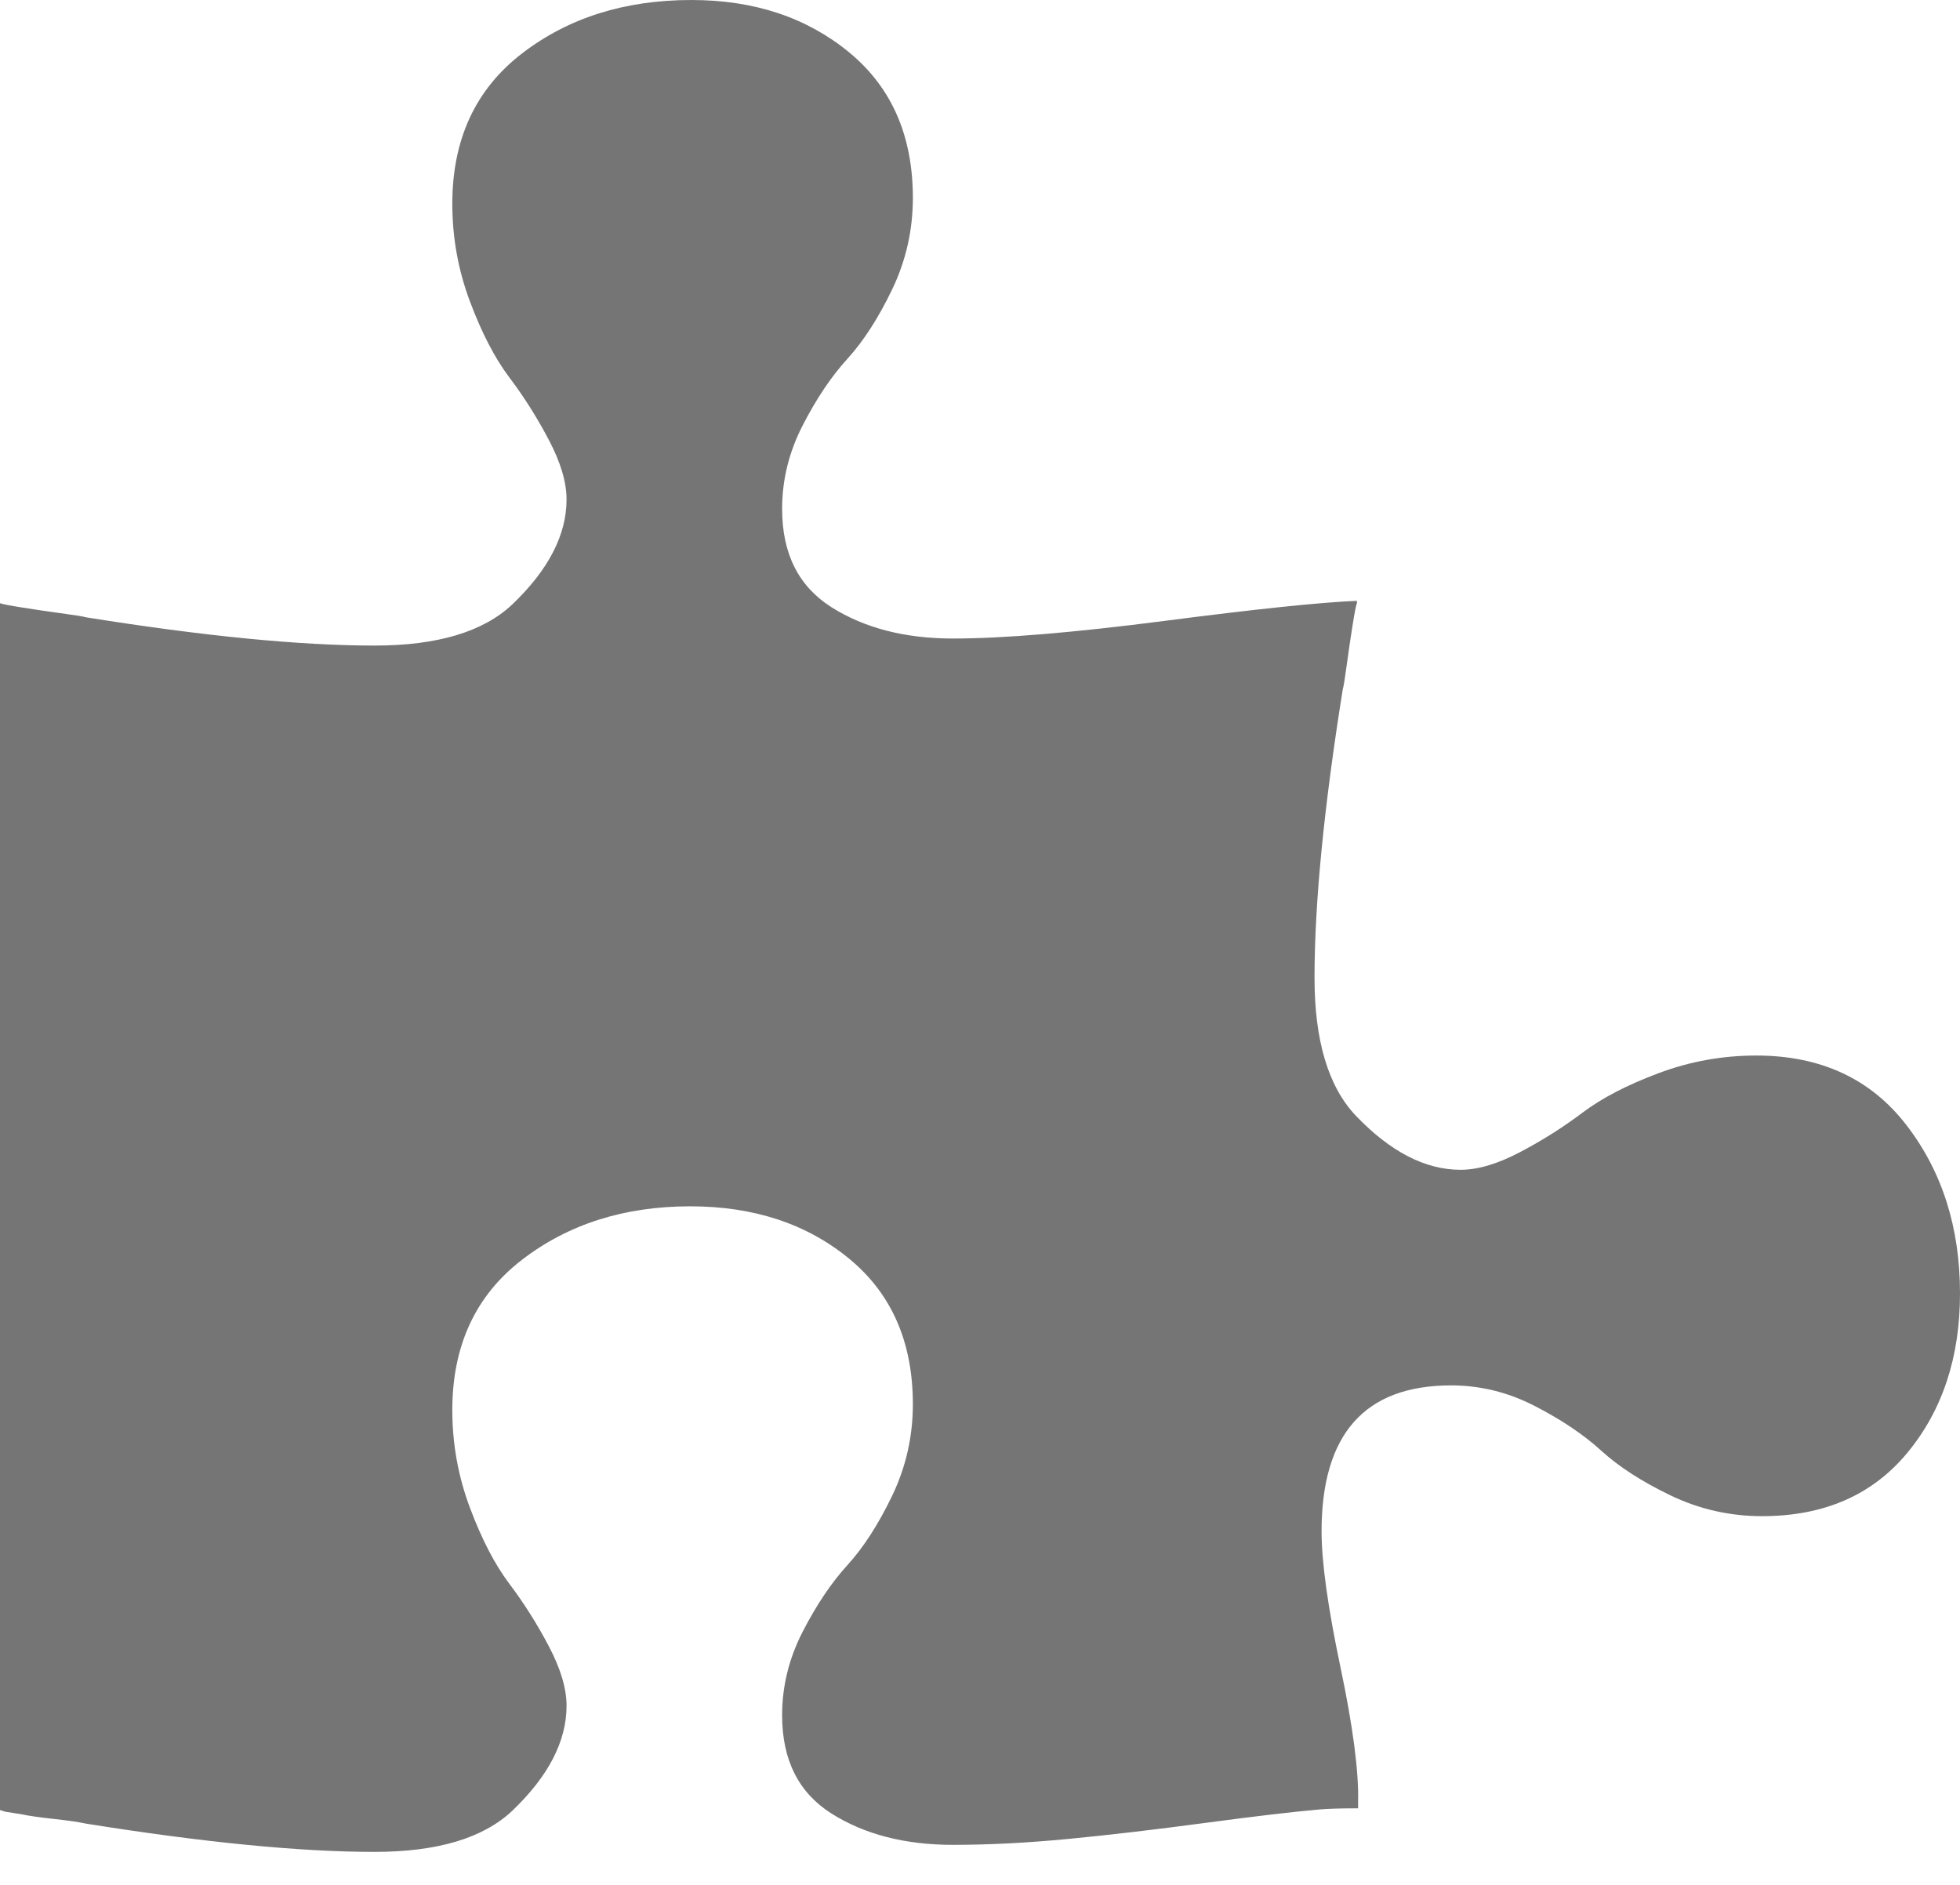
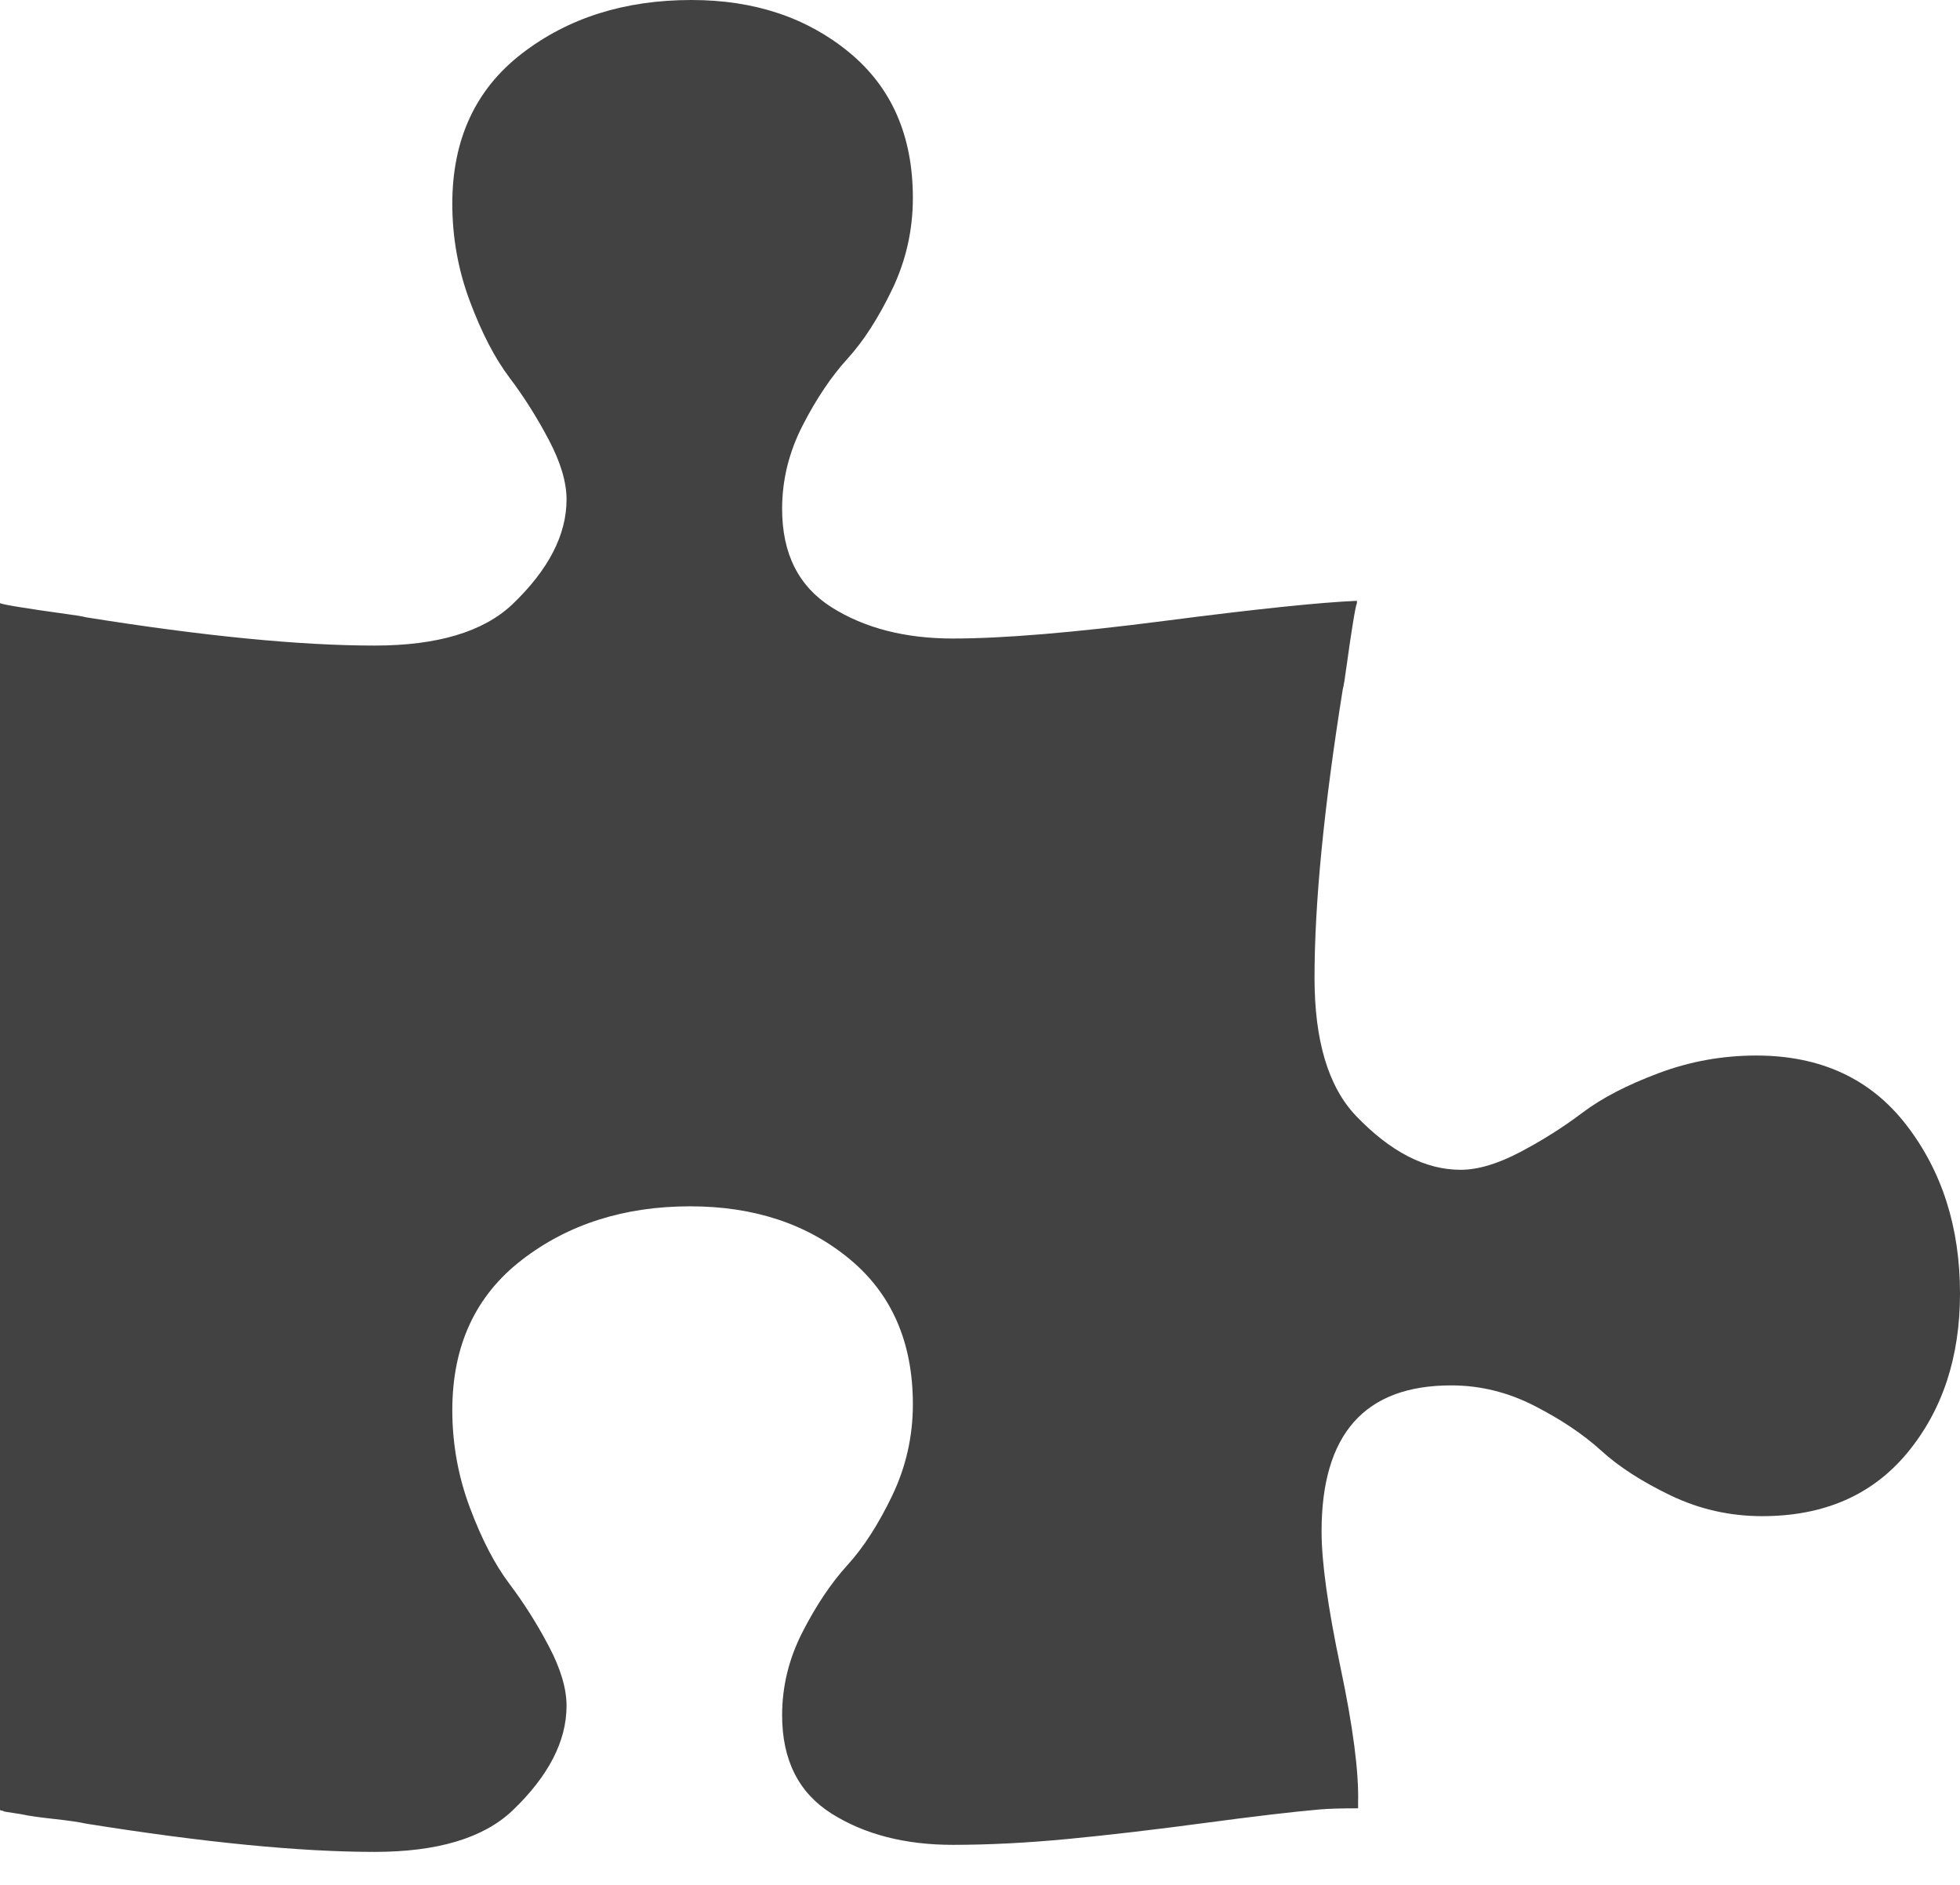
<svg xmlns="http://www.w3.org/2000/svg" width="52px" height="50px" viewBox="0 0 52 50" version="1.1">
  <defs />
-   <g id="High-fidelity" stroke="none" stroke-width="1" fill="none" fill-rule="evenodd" fill-opacity="0.54">
-     <g id="Desktop-Copy-32" transform="translate(-853, -612)" fill-rule="nonzero" fill="#000000">
+   <g id="High-fidelity" stroke="none" stroke-width="1" fill="none" fill-rule="evenodd" fill-opacity="0.74">
+     <g id="Desktop-Copy-35" transform="translate(-853, -612)" fill-rule="nonzero" fill="#000000">
      <g id="Focus-Areas" transform="translate(333, 526)">
        <g id="Area-Copy-2" transform="translate(496, 86)">
          <g id="puzzle-piece" transform="translate(24, 0)">
-             <path d="M52,34.312 C52,36 51.536,37.406 50.609,38.531 C49.682,39.656 48.396,40.219 46.75,40.219 C45.896,40.219 45.089,40.036 44.328,39.672 C43.568,39.307 42.953,38.911 42.484,38.484 C42.016,38.057 41.427,37.661 40.719,37.297 C40.01,36.932 39.271,36.75 38.5,36.75 C36.208,36.75 35.062,38.042 35.062,40.625 C35.062,41.438 35.229,42.635 35.562,44.219 C35.896,45.802 36.052,47 36.031,47.812 L36.031,47.969 C35.573,47.969 35.229,47.979 35,48 C34.292,48.062 33.276,48.182 31.953,48.359 C30.63,48.536 29.427,48.677 28.344,48.781 C27.26,48.885 26.24,48.938 25.281,48.938 C24.01,48.938 22.938,48.661 22.062,48.109 C21.188,47.557 20.75,46.688 20.75,45.5 C20.75,44.729 20.932,43.99 21.297,43.281 C21.661,42.573 22.057,41.984 22.484,41.516 C22.911,41.047 23.307,40.432 23.672,39.672 C24.036,38.911 24.219,38.104 24.219,37.25 C24.219,35.604 23.656,34.318 22.531,33.391 C21.406,32.464 20,32 18.312,32 C16.562,32 15.073,32.474 13.844,33.422 C12.615,34.37 12,35.698 12,37.406 C12,38.302 12.156,39.167 12.469,40 C12.781,40.833 13.13,41.505 13.516,42.016 C13.901,42.526 14.25,43.078 14.562,43.672 C14.875,44.266 15.031,44.792 15.031,45.25 C15.031,46.188 14.552,47.115 13.594,48.031 C12.823,48.76 11.604,49.125 9.938,49.125 C7.958,49.125 5.406,48.875 2.281,48.375 C2.094,48.333 1.807,48.292 1.422,48.25 C1.036,48.208 0.75,48.167 0.562,48.125 L0.156,48.062 C0.135,48.062 0.104,48.052 0.062,48.031 C0.021,48.031 0,48.021 0,48 L0,16 C0.042,16.021 0.224,16.057 0.547,16.109 C0.87,16.161 1.224,16.214 1.609,16.266 C1.995,16.318 2.219,16.354 2.281,16.375 C5.406,16.875 7.958,17.125 9.938,17.125 C11.604,17.125 12.823,16.76 13.594,16.031 C14.552,15.115 15.031,14.188 15.031,13.25 C15.031,12.792 14.875,12.266 14.562,11.672 C14.25,11.078 13.901,10.526 13.516,10.016 C13.13,9.505 12.781,8.833 12.469,8 C12.156,7.167 12,6.302 12,5.406 C12,3.698 12.615,2.37 13.844,1.422 C15.073,0.474 16.573,0 18.344,0 C20.01,0 21.406,0.464 22.531,1.391 C23.656,2.318 24.219,3.604 24.219,5.25 C24.219,6.104 24.036,6.911 23.672,7.672 C23.307,8.432 22.911,9.047 22.484,9.516 C22.057,9.984 21.661,10.573 21.297,11.281 C20.932,11.99 20.75,12.729 20.75,13.5 C20.75,14.688 21.188,15.557 22.062,16.109 C22.938,16.661 24.01,16.938 25.281,16.938 C26.615,16.938 28.49,16.781 30.906,16.469 C33.323,16.156 35.021,15.979 36,15.938 L36,16 C35.979,16.042 35.943,16.224 35.891,16.547 C35.839,16.87 35.786,17.224 35.734,17.609 C35.682,17.995 35.646,18.219 35.625,18.281 C35.125,21.406 34.875,23.958 34.875,25.938 C34.875,27.604 35.24,28.823 35.969,29.594 C36.885,30.552 37.812,31.031 38.75,31.031 C39.208,31.031 39.734,30.875 40.328,30.562 C40.922,30.25 41.474,29.901 41.984,29.516 C42.495,29.13 43.167,28.781 44,28.469 C44.833,28.156 45.698,28 46.594,28 C48.302,28 49.63,28.615 50.578,29.844 C51.526,31.073 52,32.562 52,34.312 Z" id="Shape" />
+             <path d="M52,34.312 C52,36 51.536,37.406 50.609,38.531 C49.682,39.656 48.396,40.219 46.75,40.219 C45.896,40.219 45.089,40.036 44.328,39.672 C43.568,39.307 42.953,38.911 42.484,38.484 C42.016,38.057 41.427,37.661 40.719,37.297 C40.01,36.932 39.271,36.75 38.5,36.75 C36.208,36.75 35.062,38.042 35.062,40.625 C35.062,41.438 35.229,42.635 35.562,44.219 C35.896,45.802 36.052,47 36.031,47.812 L36.031,47.969 C35.573,47.969 35.229,47.979 35,48 C34.292,48.062 33.276,48.182 31.953,48.359 C30.63,48.536 29.427,48.677 28.344,48.781 C27.26,48.885 26.24,48.938 25.281,48.938 C24.01,48.938 22.938,48.661 22.062,48.109 C21.188,47.557 20.75,46.688 20.75,45.5 C20.75,44.729 20.932,43.99 21.297,43.281 C21.661,42.573 22.057,41.984 22.484,41.516 C22.911,41.047 23.307,40.432 23.672,39.672 C24.036,38.911 24.219,38.104 24.219,37.25 C24.219,35.604 23.656,34.318 22.531,33.391 C21.406,32.464 20,32 18.312,32 C16.562,32 15.073,32.474 13.844,33.422 C12.615,34.37 12,35.698 12,37.406 C12,38.302 12.156,39.167 12.469,40 C12.781,40.833 13.13,41.505 13.516,42.016 C13.901,42.526 14.25,43.078 14.562,43.672 C14.875,44.266 15.031,44.792 15.031,45.25 C15.031,46.188 14.552,47.115 13.594,48.031 C12.823,48.76 11.604,49.125 9.938,49.125 C7.958,49.125 5.406,48.875 2.281,48.375 C2.094,48.333 1.807,48.292 1.422,48.25 C1.036,48.208 0.75,48.167 0.562,48.125 L0.156,48.062 C0.135,48.062 0.104,48.052 0.062,48.031 C0.021,48.031 0,48.021 0,48 L0,16 C0.042,16.021 0.224,16.057 0.547,16.109 C0.87,16.161 1.224,16.214 1.609,16.266 C1.995,16.318 2.219,16.354 2.281,16.375 C5.406,16.875 7.958,17.125 9.938,17.125 C11.604,17.125 12.823,16.76 13.594,16.031 C14.552,15.115 15.031,14.188 15.031,13.25 C15.031,12.792 14.875,12.266 14.562,11.672 C14.25,11.078 13.901,10.526 13.516,10.016 C13.13,9.505 12.781,8.833 12.469,8 C12.156,7.167 12,6.302 12,5.406 C12,3.698 12.615,2.37 13.844,1.422 C15.073,0.474 16.573,0 18.344,0 C20.01,0 21.406,0.464 22.531,1.391 C23.656,2.318 24.219,3.604 24.219,5.25 C24.219,6.104 24.036,6.911 23.672,7.672 C23.307,8.432 22.911,9.047 22.484,9.516 C22.057,9.984 21.661,10.573 21.297,11.281 C20.932,11.99 20.75,12.729 20.75,13.5 C20.75,14.688 21.188,15.557 22.062,16.109 C22.938,16.661 24.01,16.938 25.281,16.938 C26.615,16.938 28.49,16.781 30.906,16.469 C33.323,16.156 35.021,15.979 36,15.938 L36,16 C35.979,16.042 35.943,16.224 35.891,16.547 C35.839,16.87 35.786,17.224 35.734,17.609 C35.682,17.995 35.646,18.219 35.625,18.281 C35.125,21.406 34.875,23.958 34.875,25.938 C34.875,27.604 35.24,28.823 35.969,29.594 C36.885,30.552 37.812,31.031 38.75,31.031 C39.208,31.031 39.734,30.875 40.328,30.562 C40.922,30.25 41.474,29.901 41.984,29.516 C42.495,29.13 43.167,28.781 44,28.469 C44.833,28.156 45.698,28 46.594,28 C48.302,28 49.63,28.615 50.578,29.844 C51.526,31.073 52,32.562 52,34.312 Z" id="puzzle-piece-icon" />
          </g>
        </g>
      </g>
    </g>
  </g>
</svg>
